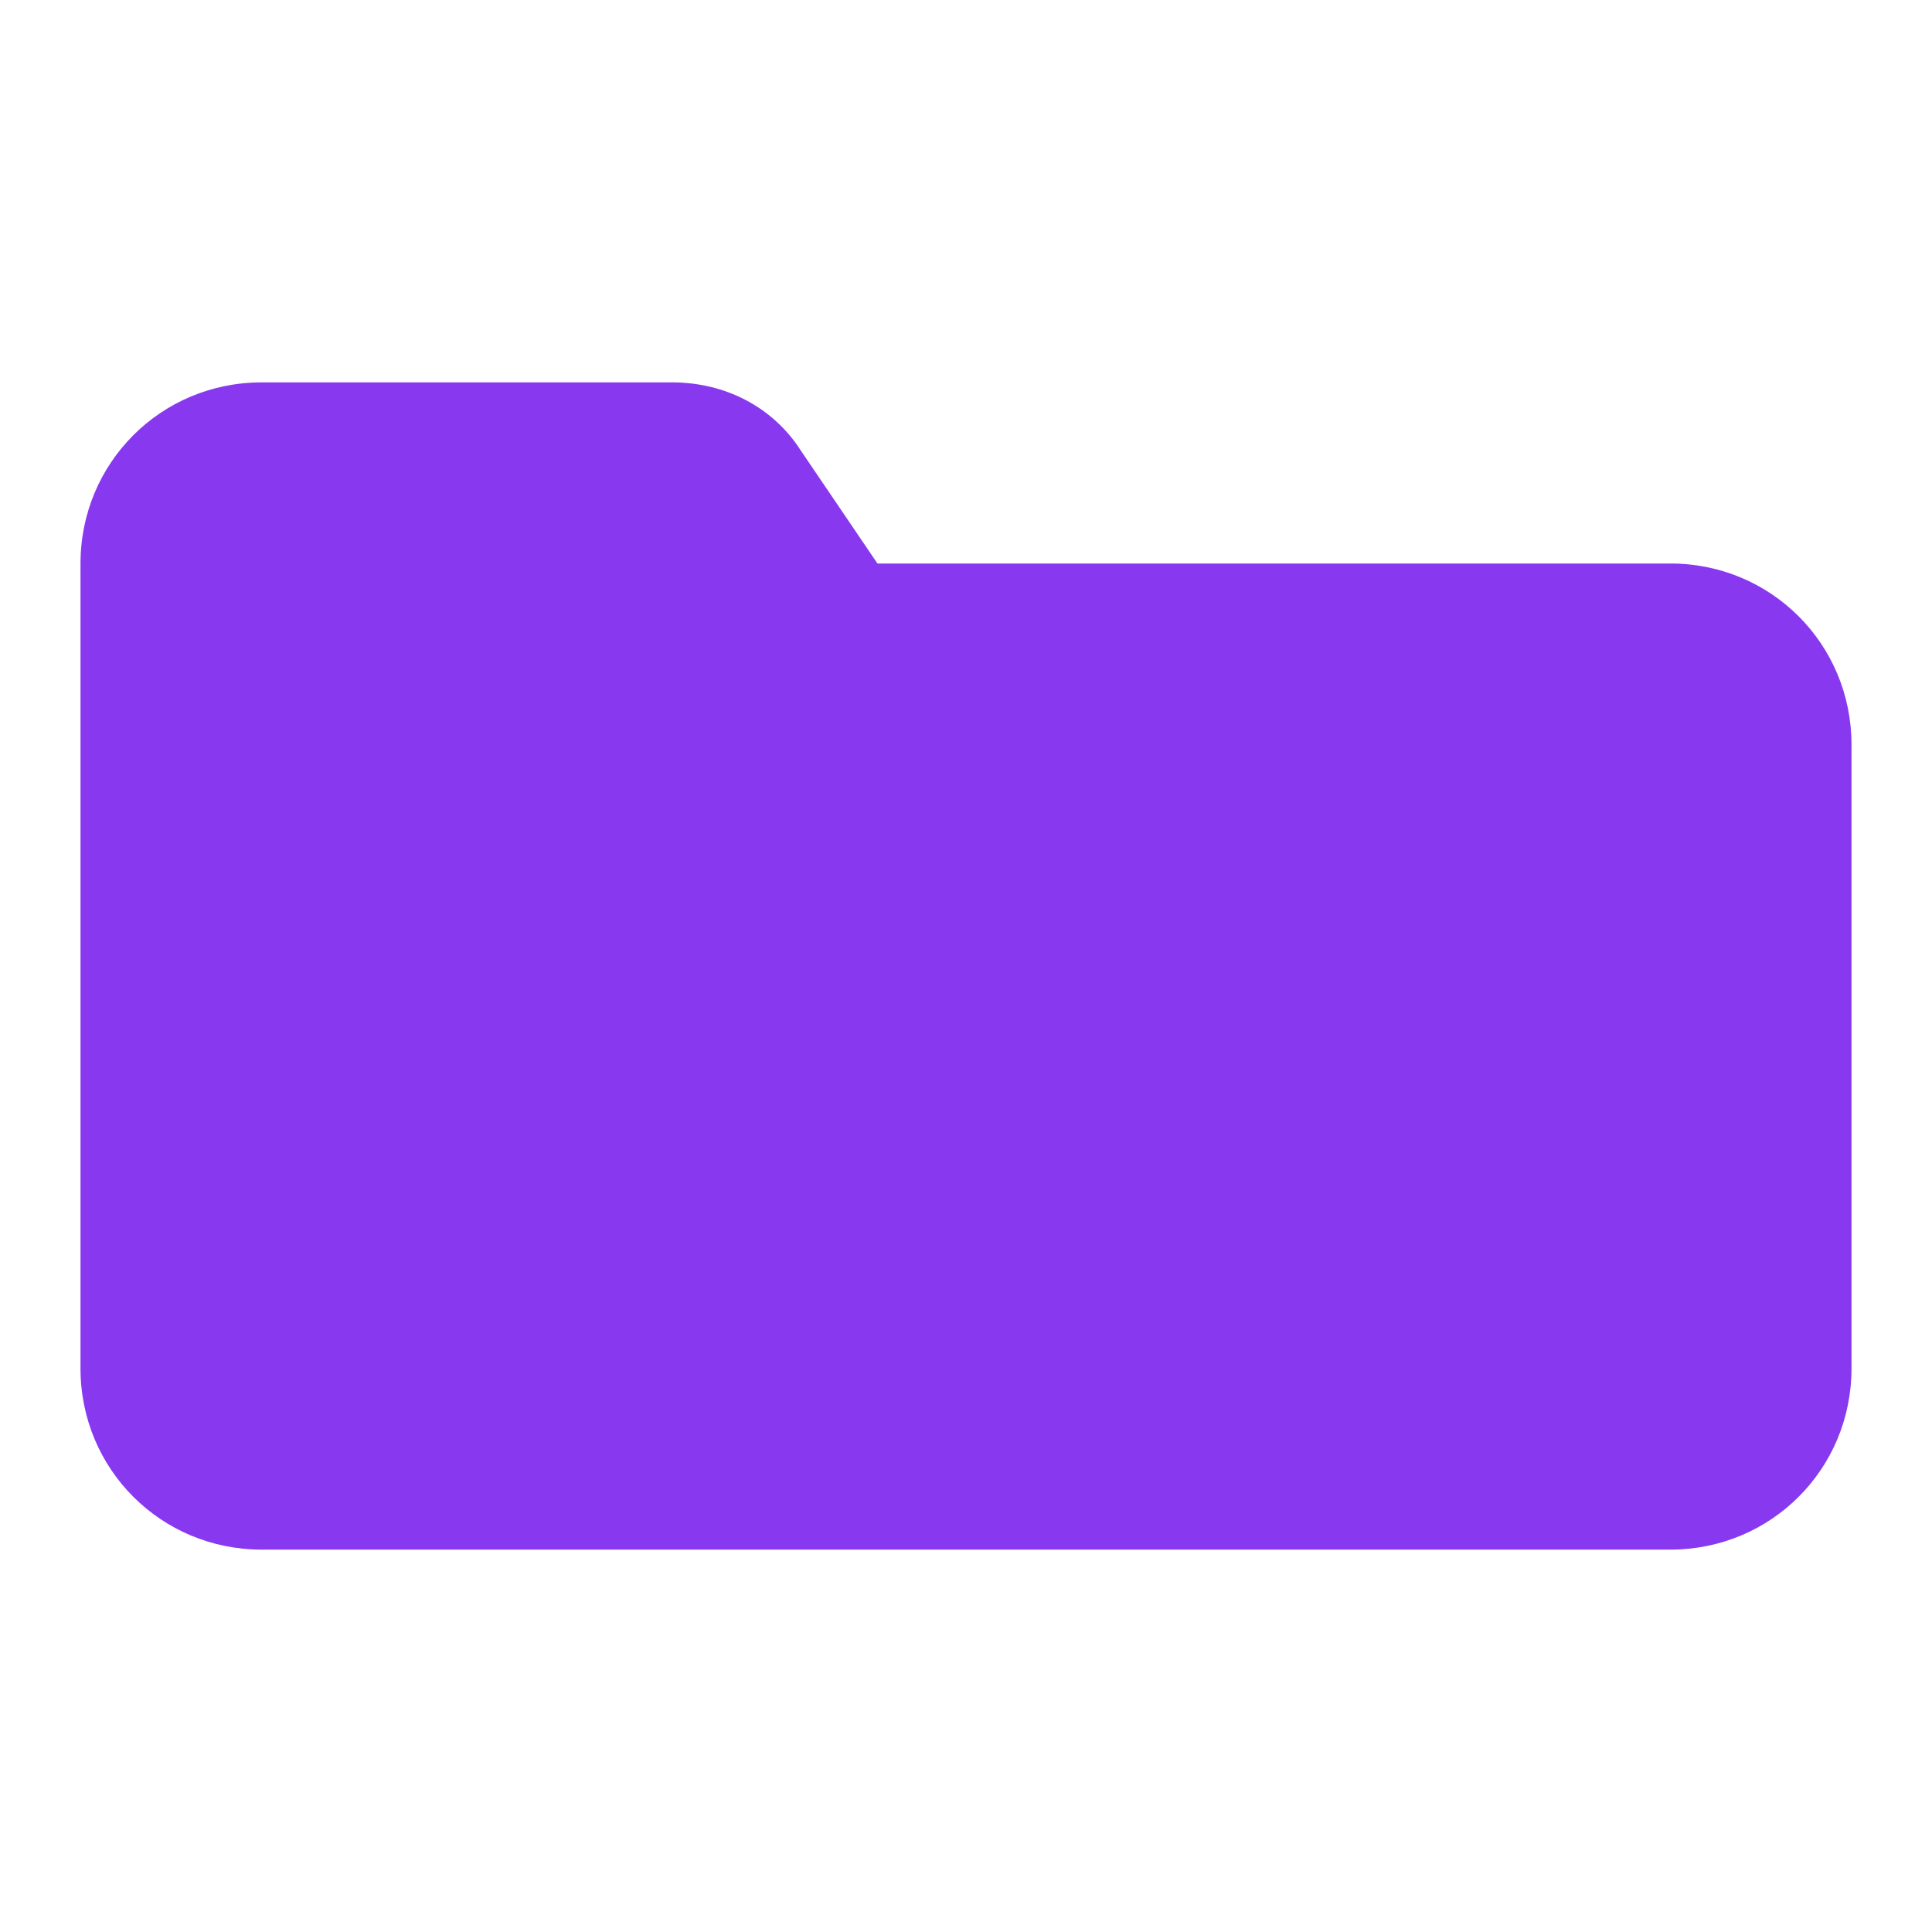
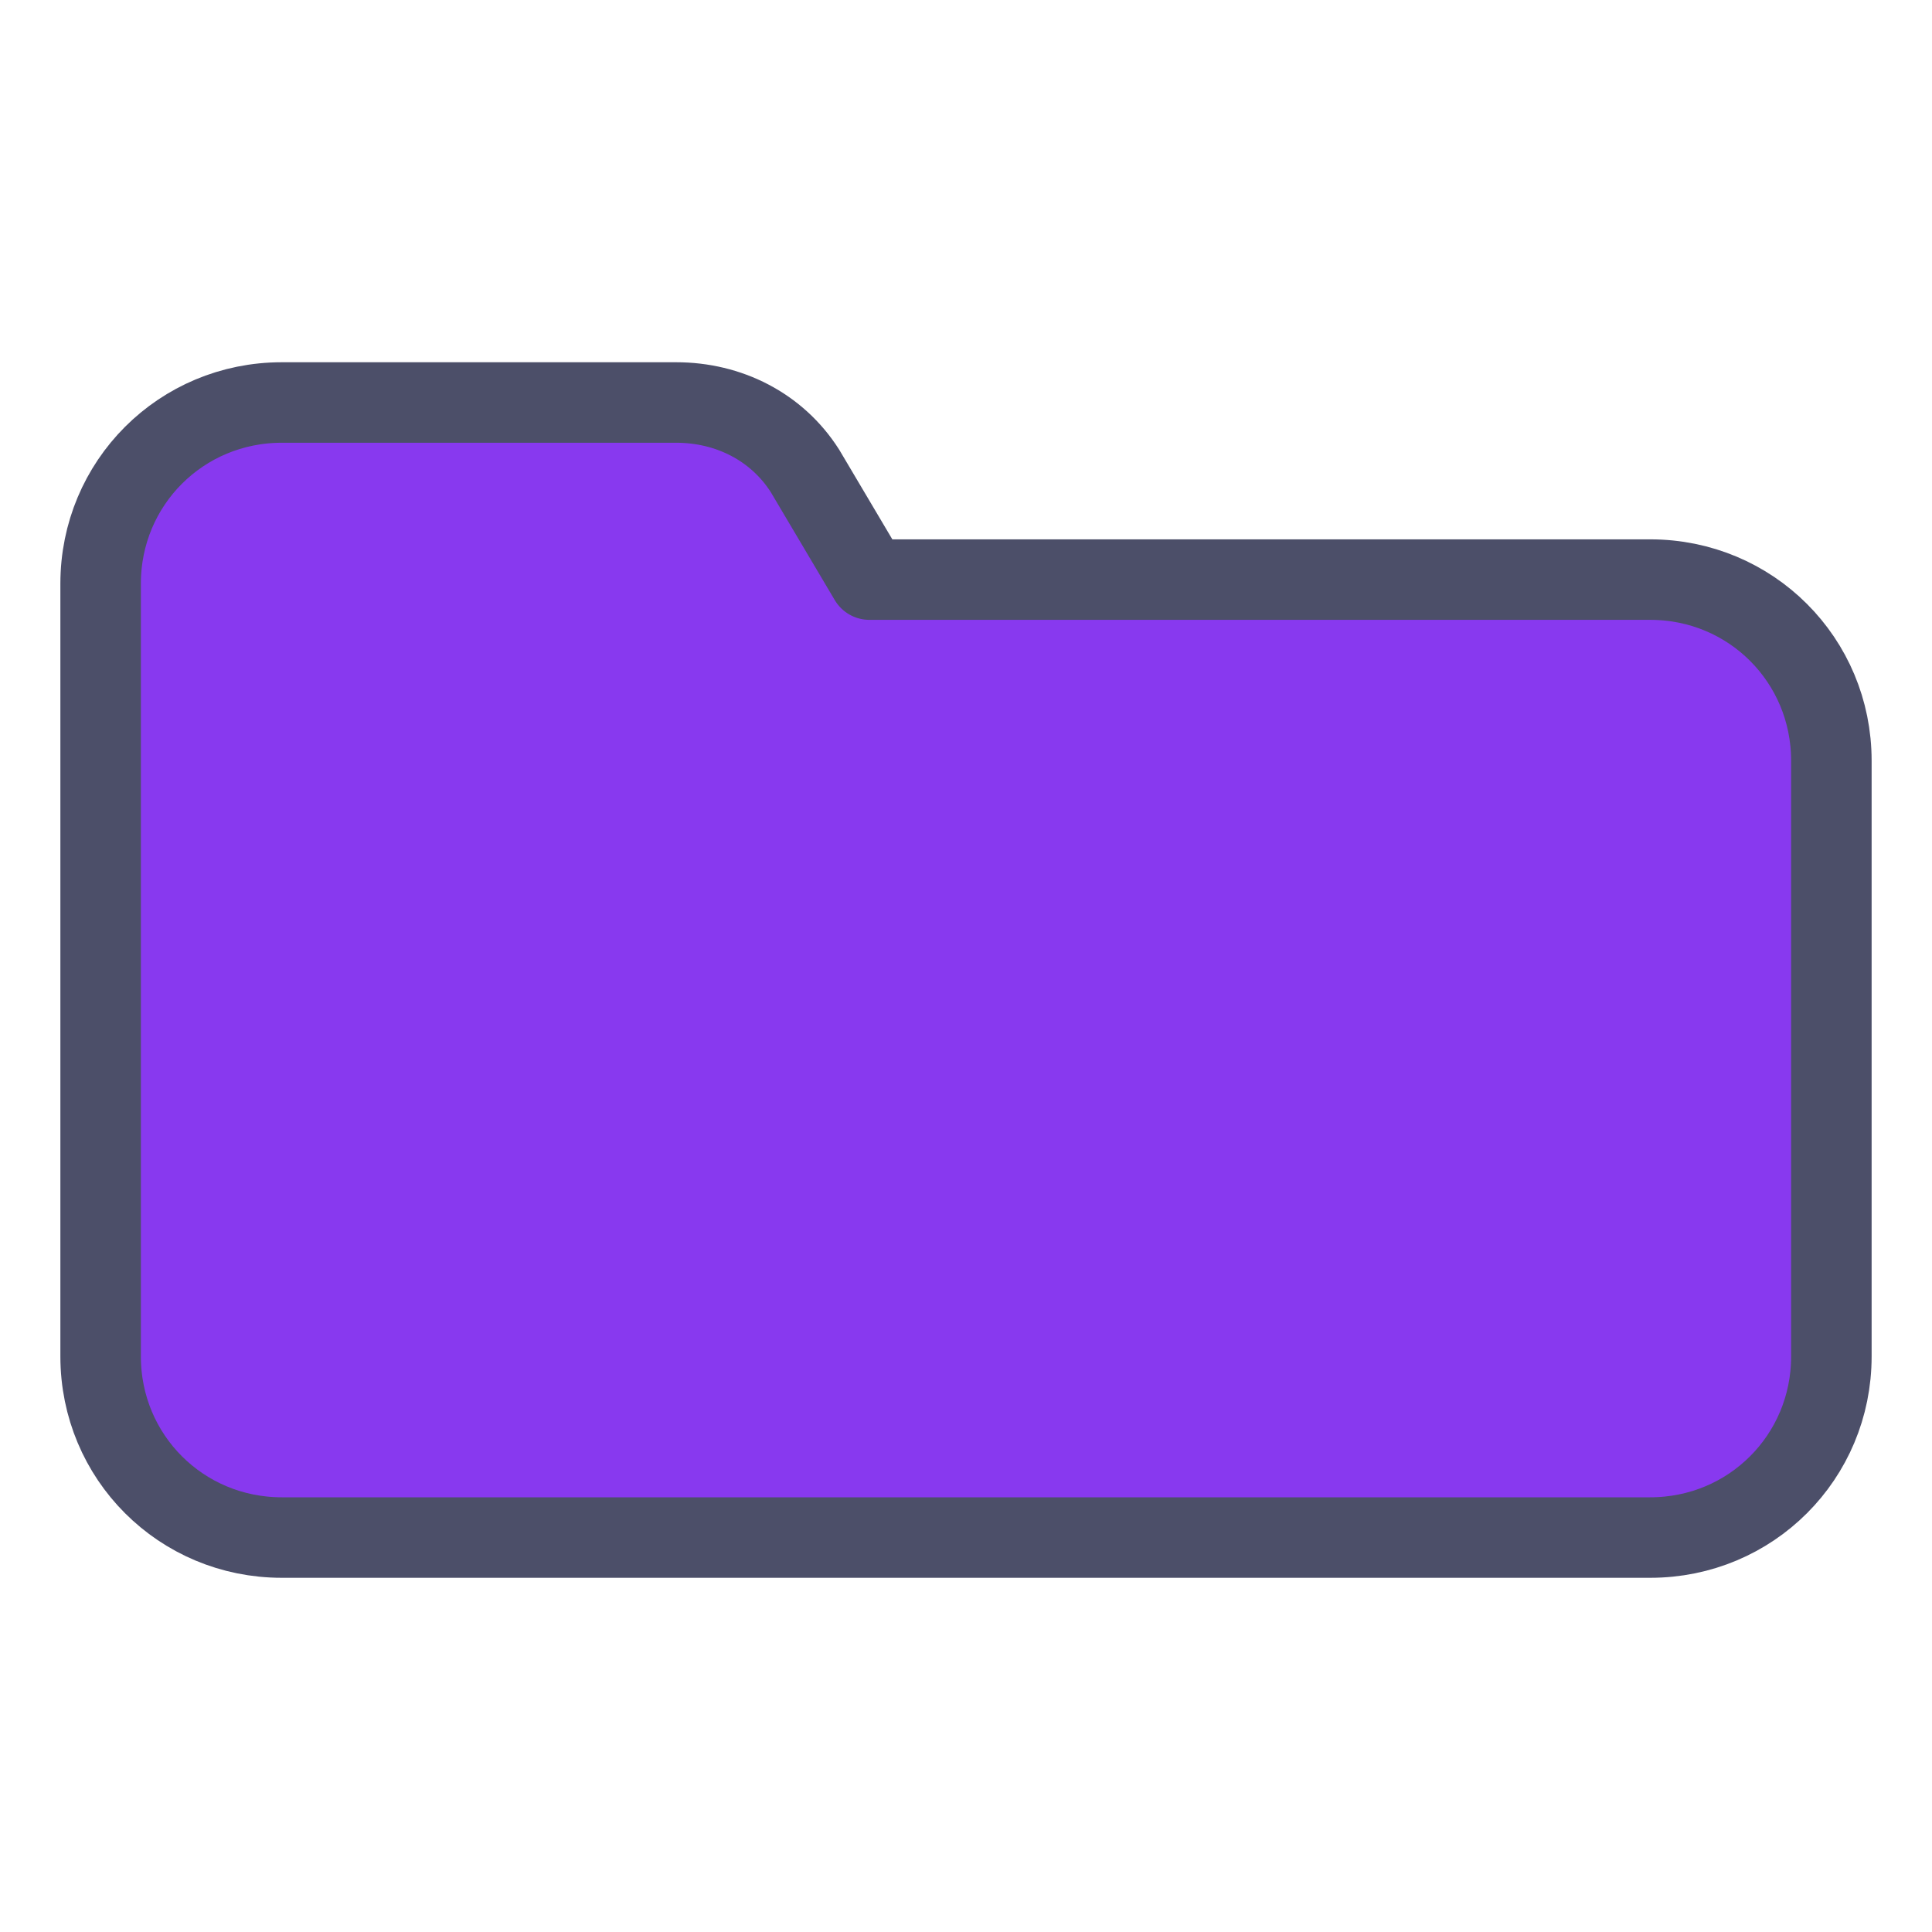
<svg xmlns="http://www.w3.org/2000/svg" viewBox="0 0 48 48" width="48" height="48" role="img" aria-label="Gestor de Arquivos">
-   <path d="M6.5 9.5 h10.2 c1.3 0 2.5 0.6 3.2 1.7 L21.8 14 H41.5 c2.5 0 4.5 2 4.5 4.5 v15.5 c0 2.5 -2 4.5 -4.5 4.5 H6.5 c-2.5 0 -4.5 -2 -4.5 -4.5 V14 c0 -2.5 2 -4.5 4.5 -4.5 z" fill="#8839EF" />
+   <path d="M7 10 h9.8 c1.3 0 2.5 0.6 3.2 1.7 L21.6 14.4 H41 c2.5 0 4.5 2 4.5 4.5 v14.8 c0 2.5 -2 4.5 -4.5 4.5 H7 c-2.5 0 -4.5 -2 -4.5 -4.5 V14.5 c0 -2.5 2 -4.5 4.5 -4.5 z" fill="#8839EF" stroke="#4C4F69" stroke-width="2" stroke-linejoin="round" />
</svg>
